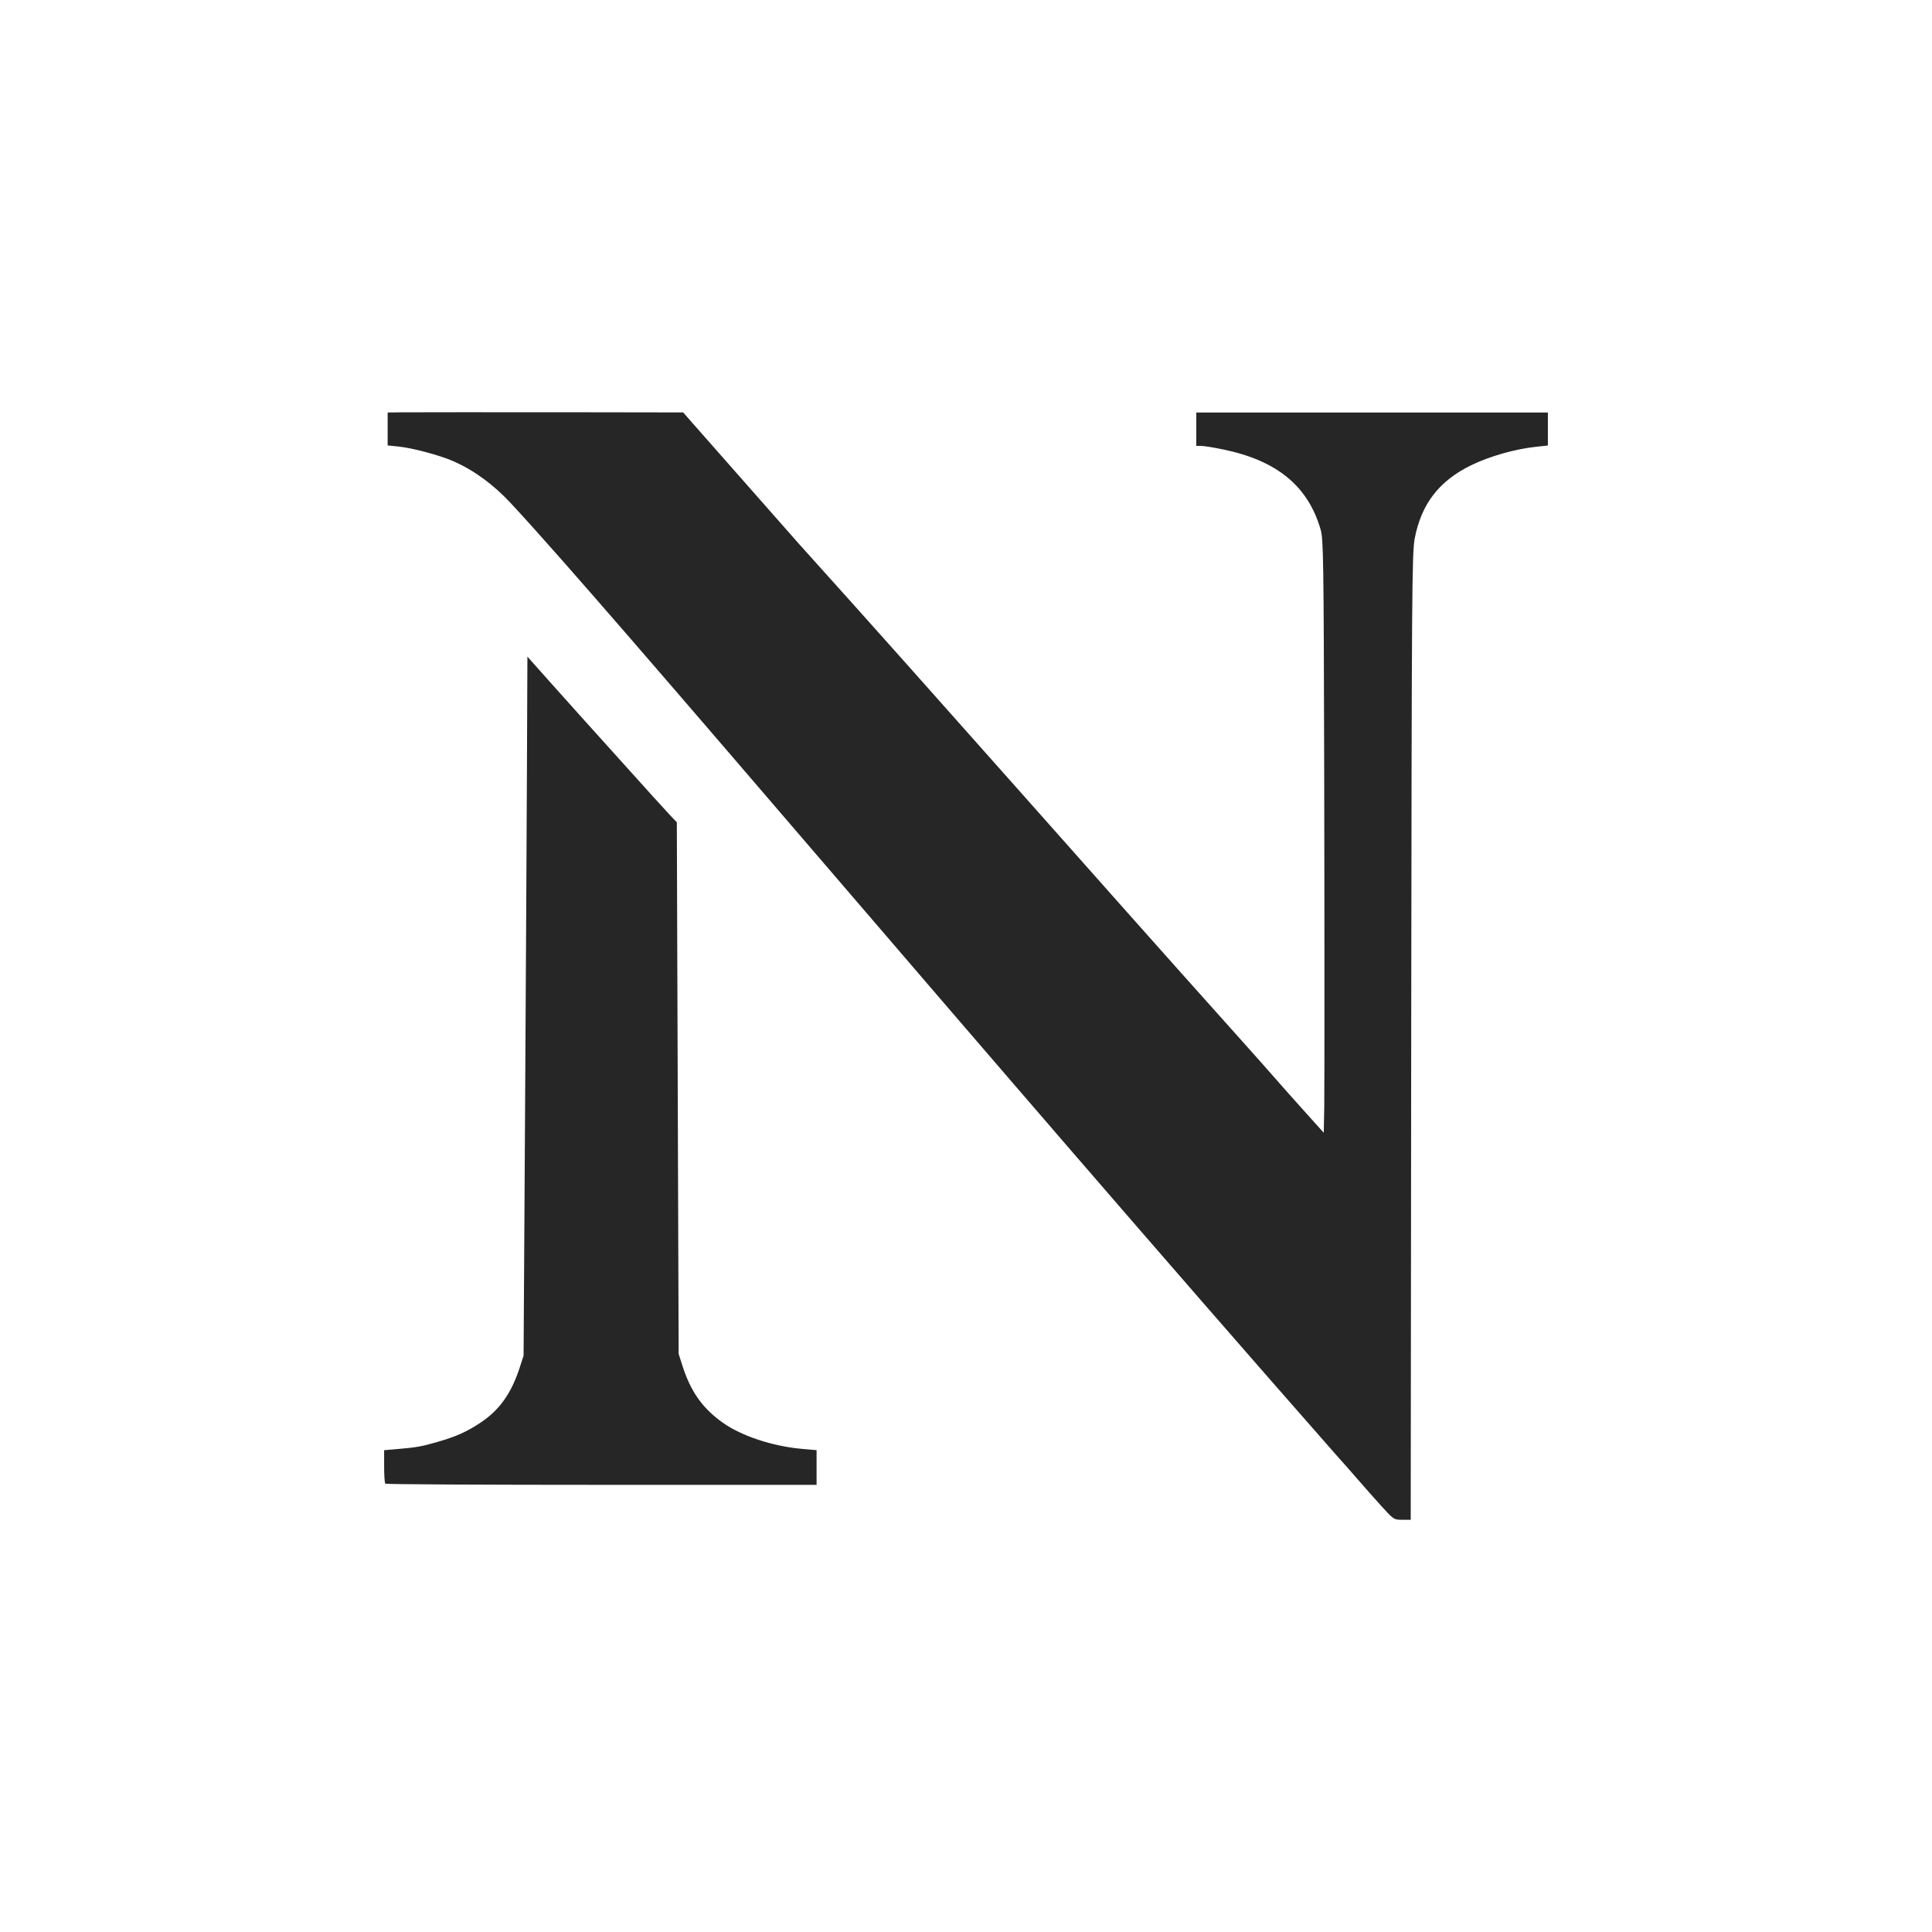
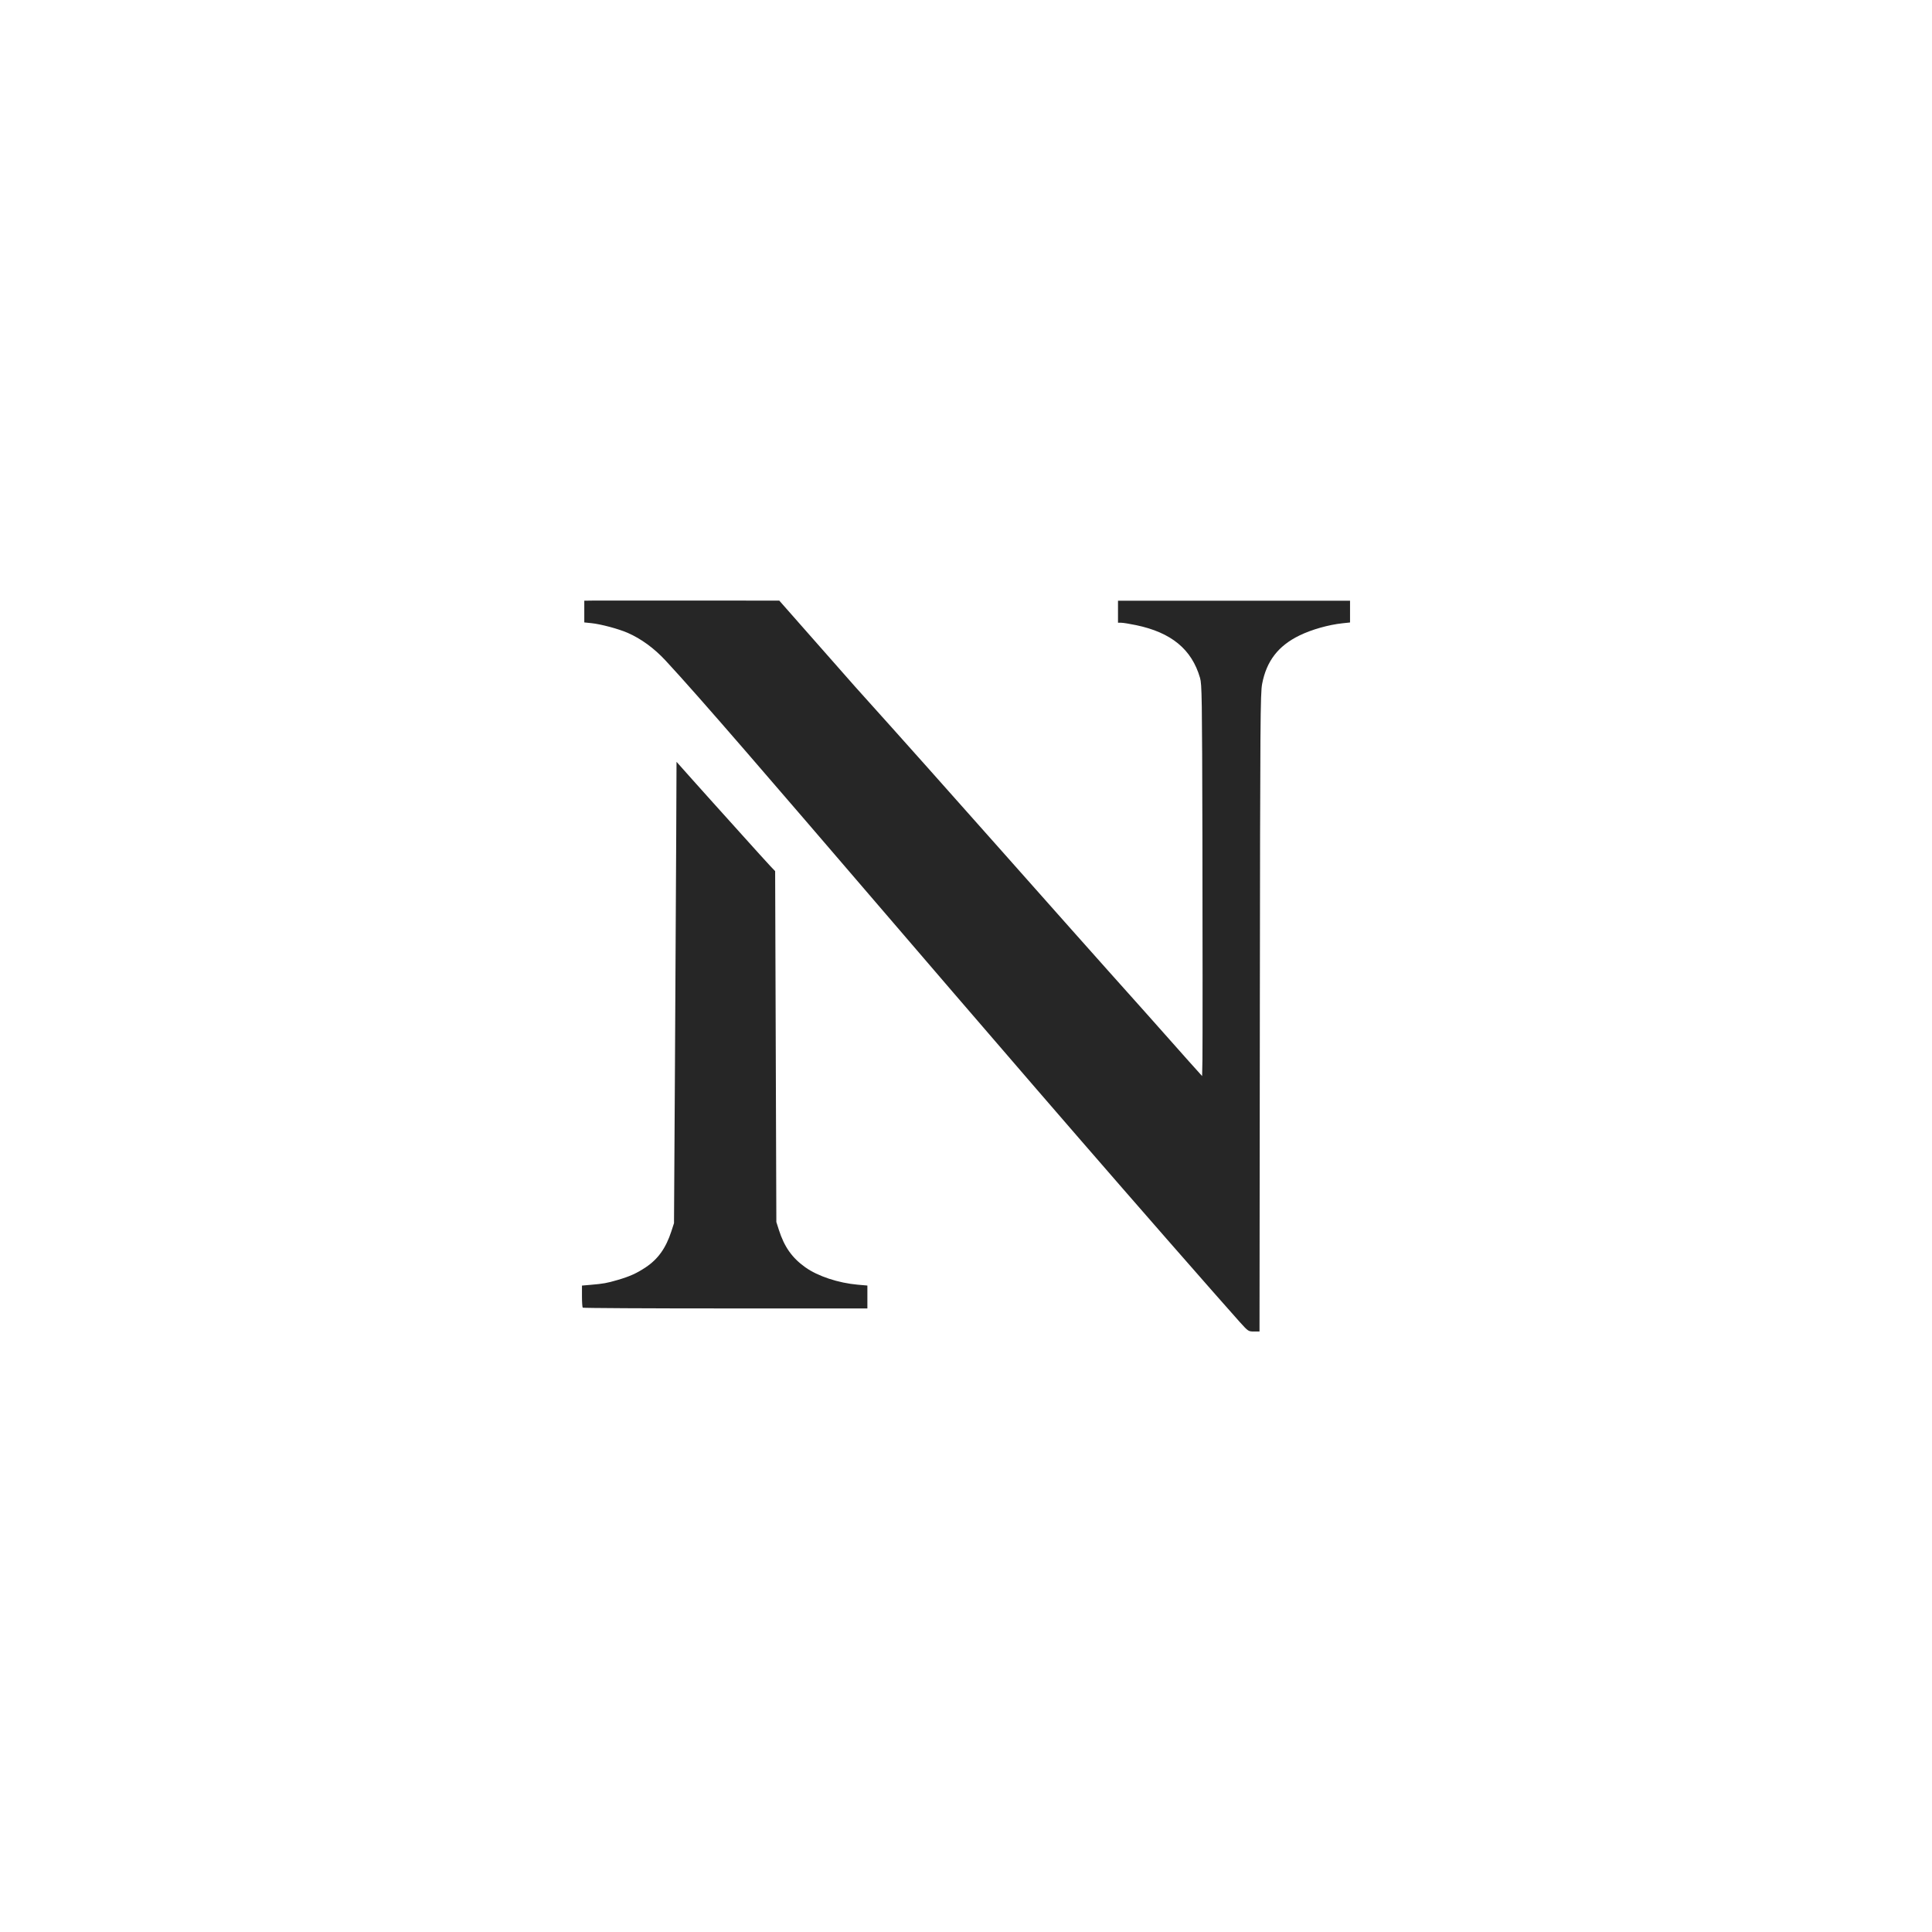
<svg xmlns="http://www.w3.org/2000/svg" width="1024" height="1024" viewBox="0 0 270.933 270.933" version="1.1">
-   <path style="fill:#262626;fill-opacity:1" d="m 54.032,208.064 c -0.09,-0.09 -0.164,-1.184 -0.164,-2.43 v -2.265 l 1.911,-0.165 c 2.66,-0.23 3.357,-0.355 5.608,-1.008 2.63,-0.763 4.076,-1.414 6.022,-2.707 2.625,-1.745 4.294,-4.088 5.454,-7.654 l 0.561,-1.726 0.204,-33.527 c 0.112,-18.44 0.233,-40.496 0.268,-49.013 l 0.064,-15.486 3.364,3.776 c 1.85,2.077 3.625,4.058 3.944,4.402 0.319,0.344 3.066,3.395 6.104,6.779 3.038,3.385 5.978,6.63 6.533,7.212 l 1.009,1.058 0.128,37.276 0.128,37.276 0.534,1.67 c 1.157,3.616 2.802,5.943 5.627,7.959 2.637,1.882 7.02,3.333 11.156,3.693 l 2.026,0.177 v 2.433 2.433 H 84.355 c -16.587,0 -30.232,-0.074 -30.322,-0.164 z m 139.583,3.026 c -1.011,-1.119 -2.507,-2.81 -3.326,-3.759 -0.819,-0.949 -1.994,-2.28 -2.612,-2.958 C 137.206,146.994 86.15,86.167 71.614,70.545 69.194,67.945 66.454,65.942 63.594,64.685 61.686,63.846 57.883,62.827 55.902,62.623 l -1.541,-0.158 v -2.308 -2.308 l 1.911,-0.027 c 1.051,-0.015 12.616,-0.017 25.7,-0.006 l 13.826,0.021 16.127,18.301 c 20.633,22.897 40.945,46.079 61.518,69.029 2.232,2.489 4.612,5.167 5.29,5.952 0.678,0.785 2.508,2.846 4.068,4.58 l 2.835,3.154 0.07,-3.559 c 0.038,-1.957 0.035,-29.515 -0.008,-47.277 -0.071,-29.847 -0.109,-32.407 -0.507,-33.774 -1.764,-6.069 -6.09,-9.636 -13.586,-11.2 -1.344,-0.28 -2.758,-0.51 -3.143,-0.51 h -0.7 v -2.342 -2.342 h 24.652 24.652 v 2.313 2.313 l -1.632,0.175 c -2.961,0.317 -6.528,1.329 -9.101,2.581 -4.518,2.198 -7.016,5.435 -7.943,10.29 -0.381,1.997 -0.421,7.473 -0.487,67.441 l -0.072,70.163 h -1.189 c -1.176,0 -1.208,-0.021 -3.027,-2.034 z" id="mark" />
+   <g transform="translate(135.4667,135.4667) scale(0.66) translate(-135.4667,-135.4667)">
+     <path style="fill:#262626;fill-opacity:1" d="m 54.032,208.064 c -0.09,-0.09 -0.164,-1.184 -0.164,-2.43 v -2.265 l 1.911,-0.165 c 2.66,-0.23 3.357,-0.355 5.608,-1.008 2.63,-0.763 4.076,-1.414 6.022,-2.707 2.625,-1.745 4.294,-4.088 5.454,-7.654 l 0.561,-1.726 0.204,-33.527 c 0.112,-18.44 0.233,-40.496 0.268,-49.013 l 0.064,-15.486 3.364,3.776 c 1.85,2.077 3.625,4.058 3.944,4.402 0.319,0.344 3.066,3.395 6.104,6.779 3.038,3.385 5.978,6.63 6.533,7.212 l 1.009,1.058 0.128,37.276 0.128,37.276 0.534,1.67 c 1.157,3.616 2.802,5.943 5.627,7.959 2.637,1.882 7.02,3.333 11.156,3.693 l 2.026,0.177 v 2.433 2.433 H 84.355 c -16.587,0 -30.232,-0.074 -30.322,-0.164 z m 139.583,3.026 c -1.011,-1.119 -2.507,-2.81 -3.326,-3.759 -0.819,-0.949 -1.994,-2.28 -2.612,-2.958 C 137.206,146.994 86.15,86.167 71.614,70.545 69.194,67.945 66.454,65.942 63.594,64.685 61.686,63.846 57.883,62.827 55.902,62.623 l -1.541,-0.158 v -2.308 -2.308 l 1.911,-0.027 c 1.051,-0.015 12.616,-0.017 25.7,-0.006 l 13.826,0.021 16.127,18.301 c 20.633,22.897 40.945,46.079 61.518,69.029 2.232,2.489 4.612,5.167 5.29,5.952 0.678,0.785 2.508,2.846 4.068,4.58 l 2.835,3.154 0.07,-3.559 c 0.038,-1.957 0.035,-29.515 -0.008,-47.277 -0.071,-29.847 -0.109,-32.407 -0.507,-33.774 -1.764,-6.069 -6.09,-9.636 -13.586,-11.2 -1.344,-0.28 -2.758,-0.51 -3.143,-0.51 h -0.7 v -2.342 -2.342 h 24.652 24.652 v 2.313 2.313 l -1.632,0.175 c -2.961,0.317 -6.528,1.329 -9.101,2.581 -4.518,2.198 -7.016,5.435 -7.943,10.29 -0.381,1.997 -0.421,7.473 -0.487,67.441 l -0.072,70.163 h -1.189 c -1.176,0 -1.208,-0.021 -3.027,-2.034 z" id="mark" />
+   </g>
</svg>
